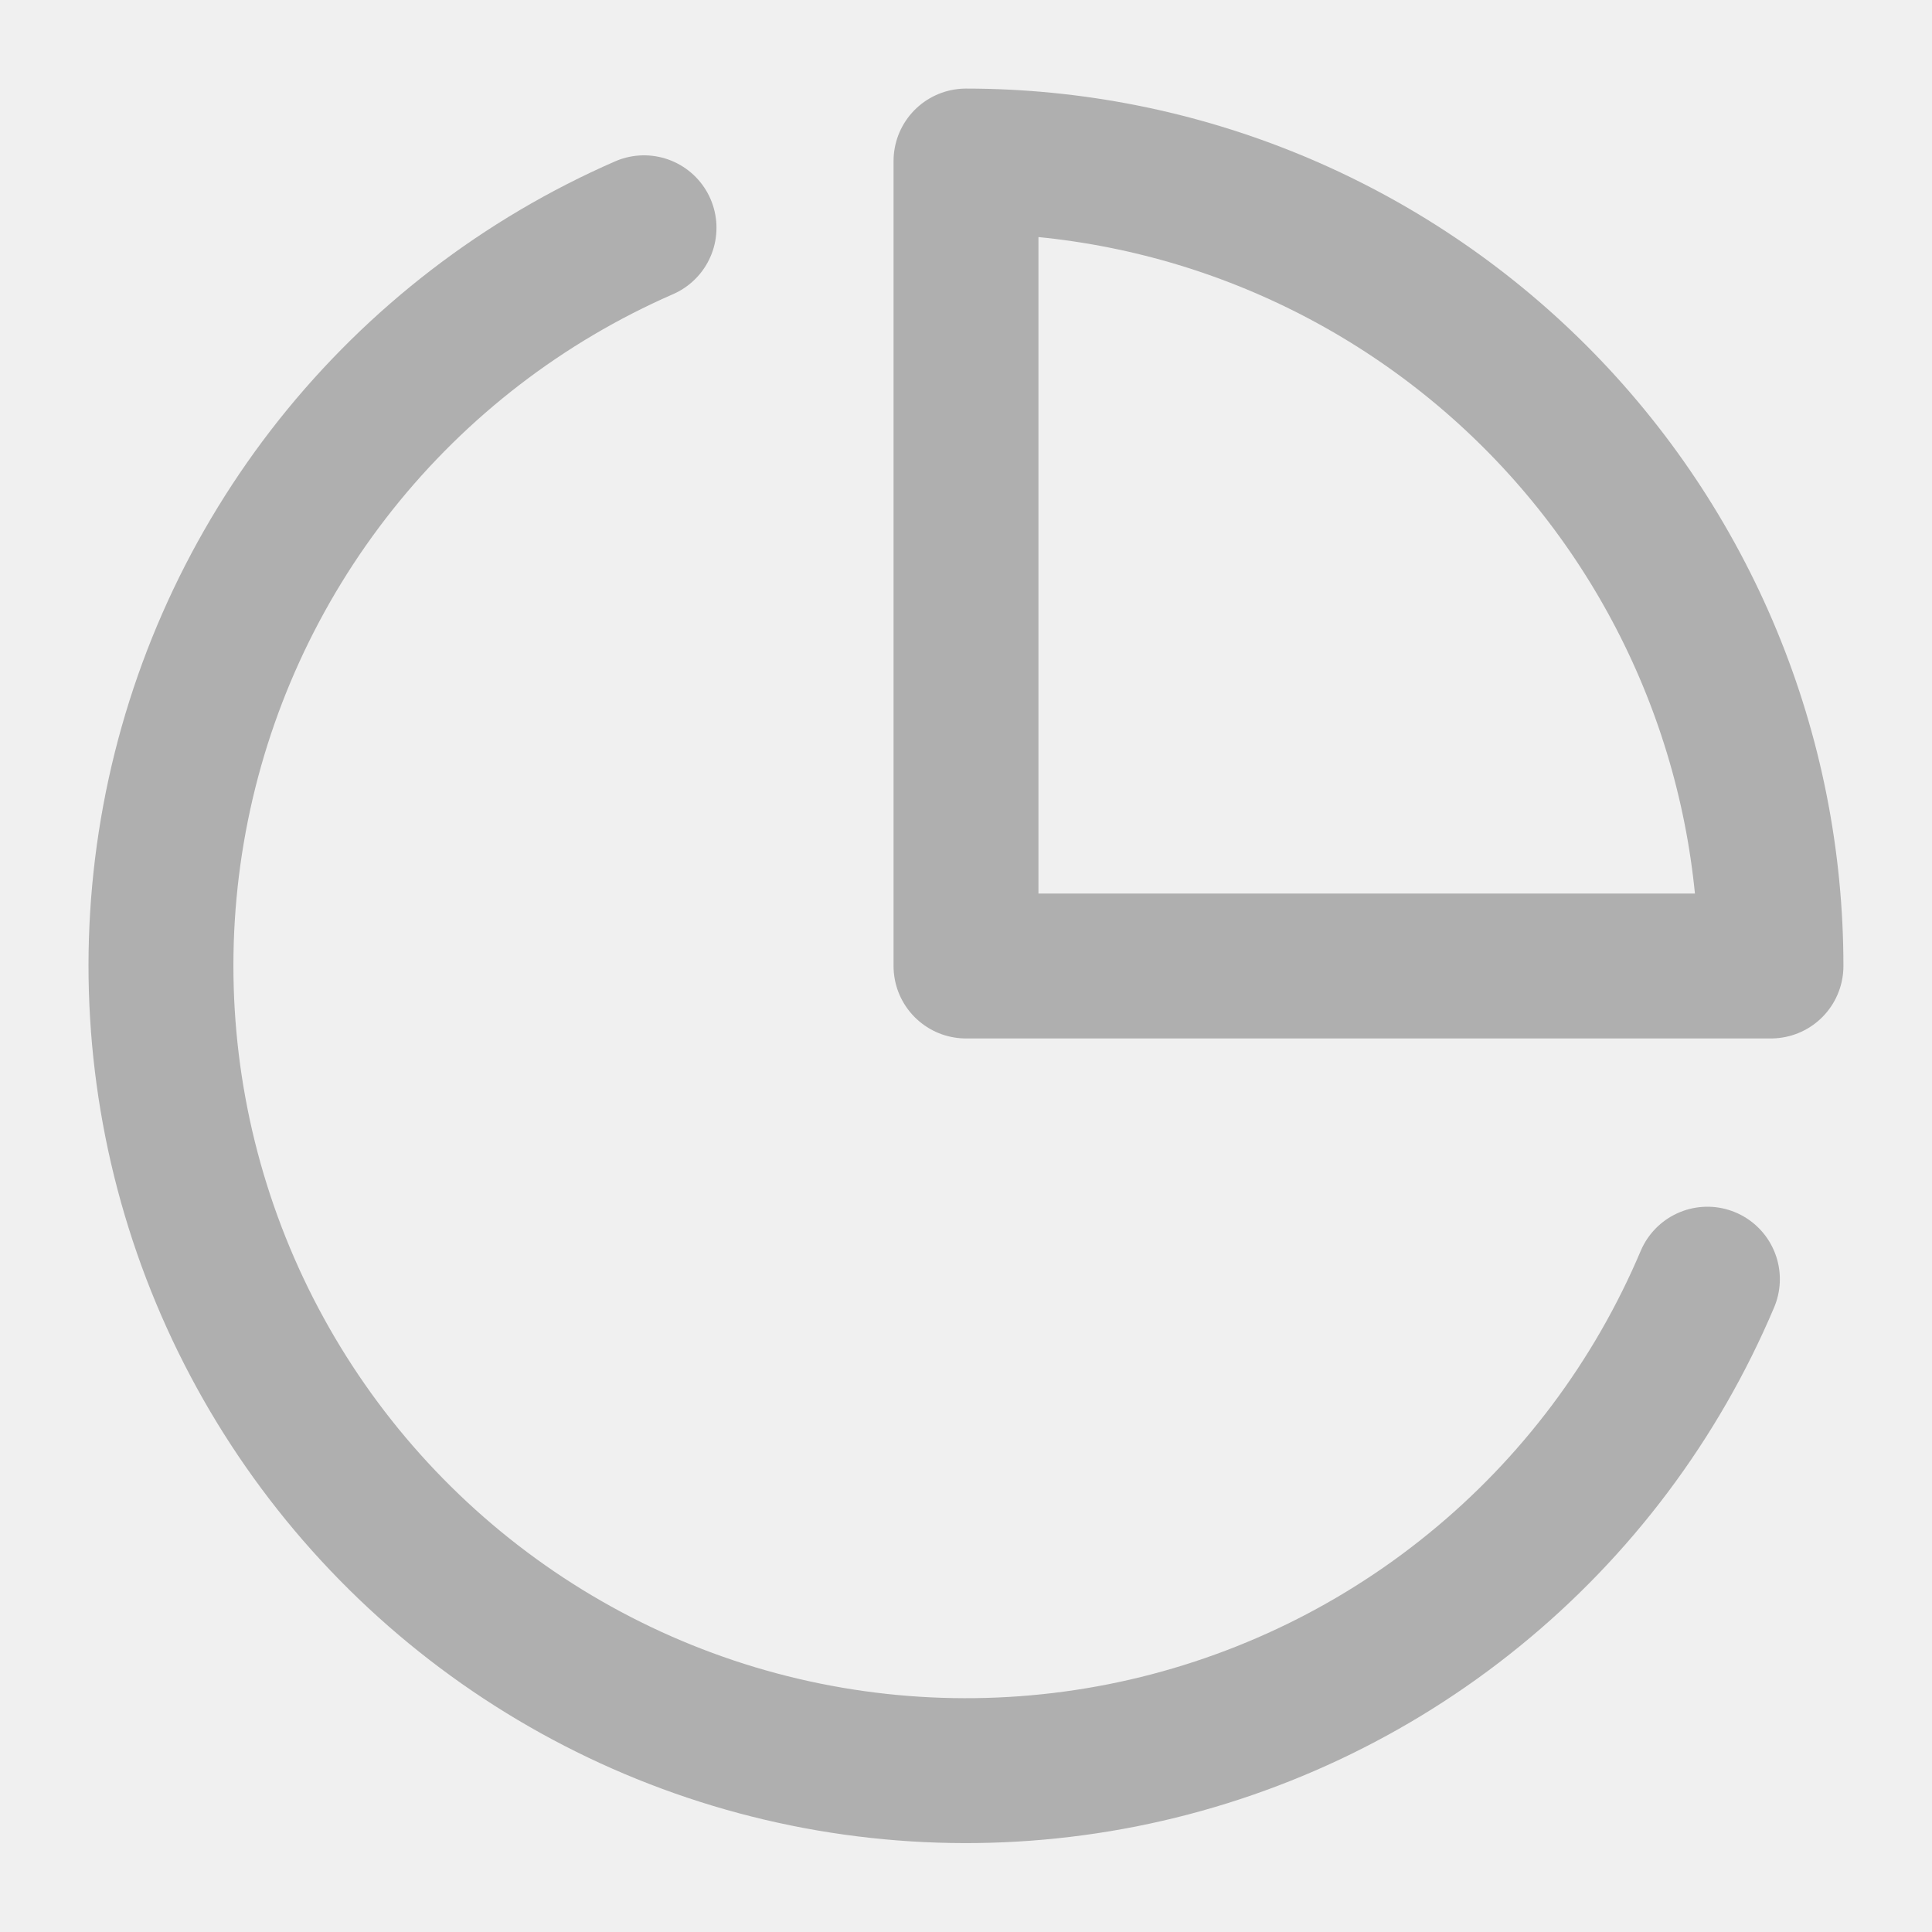
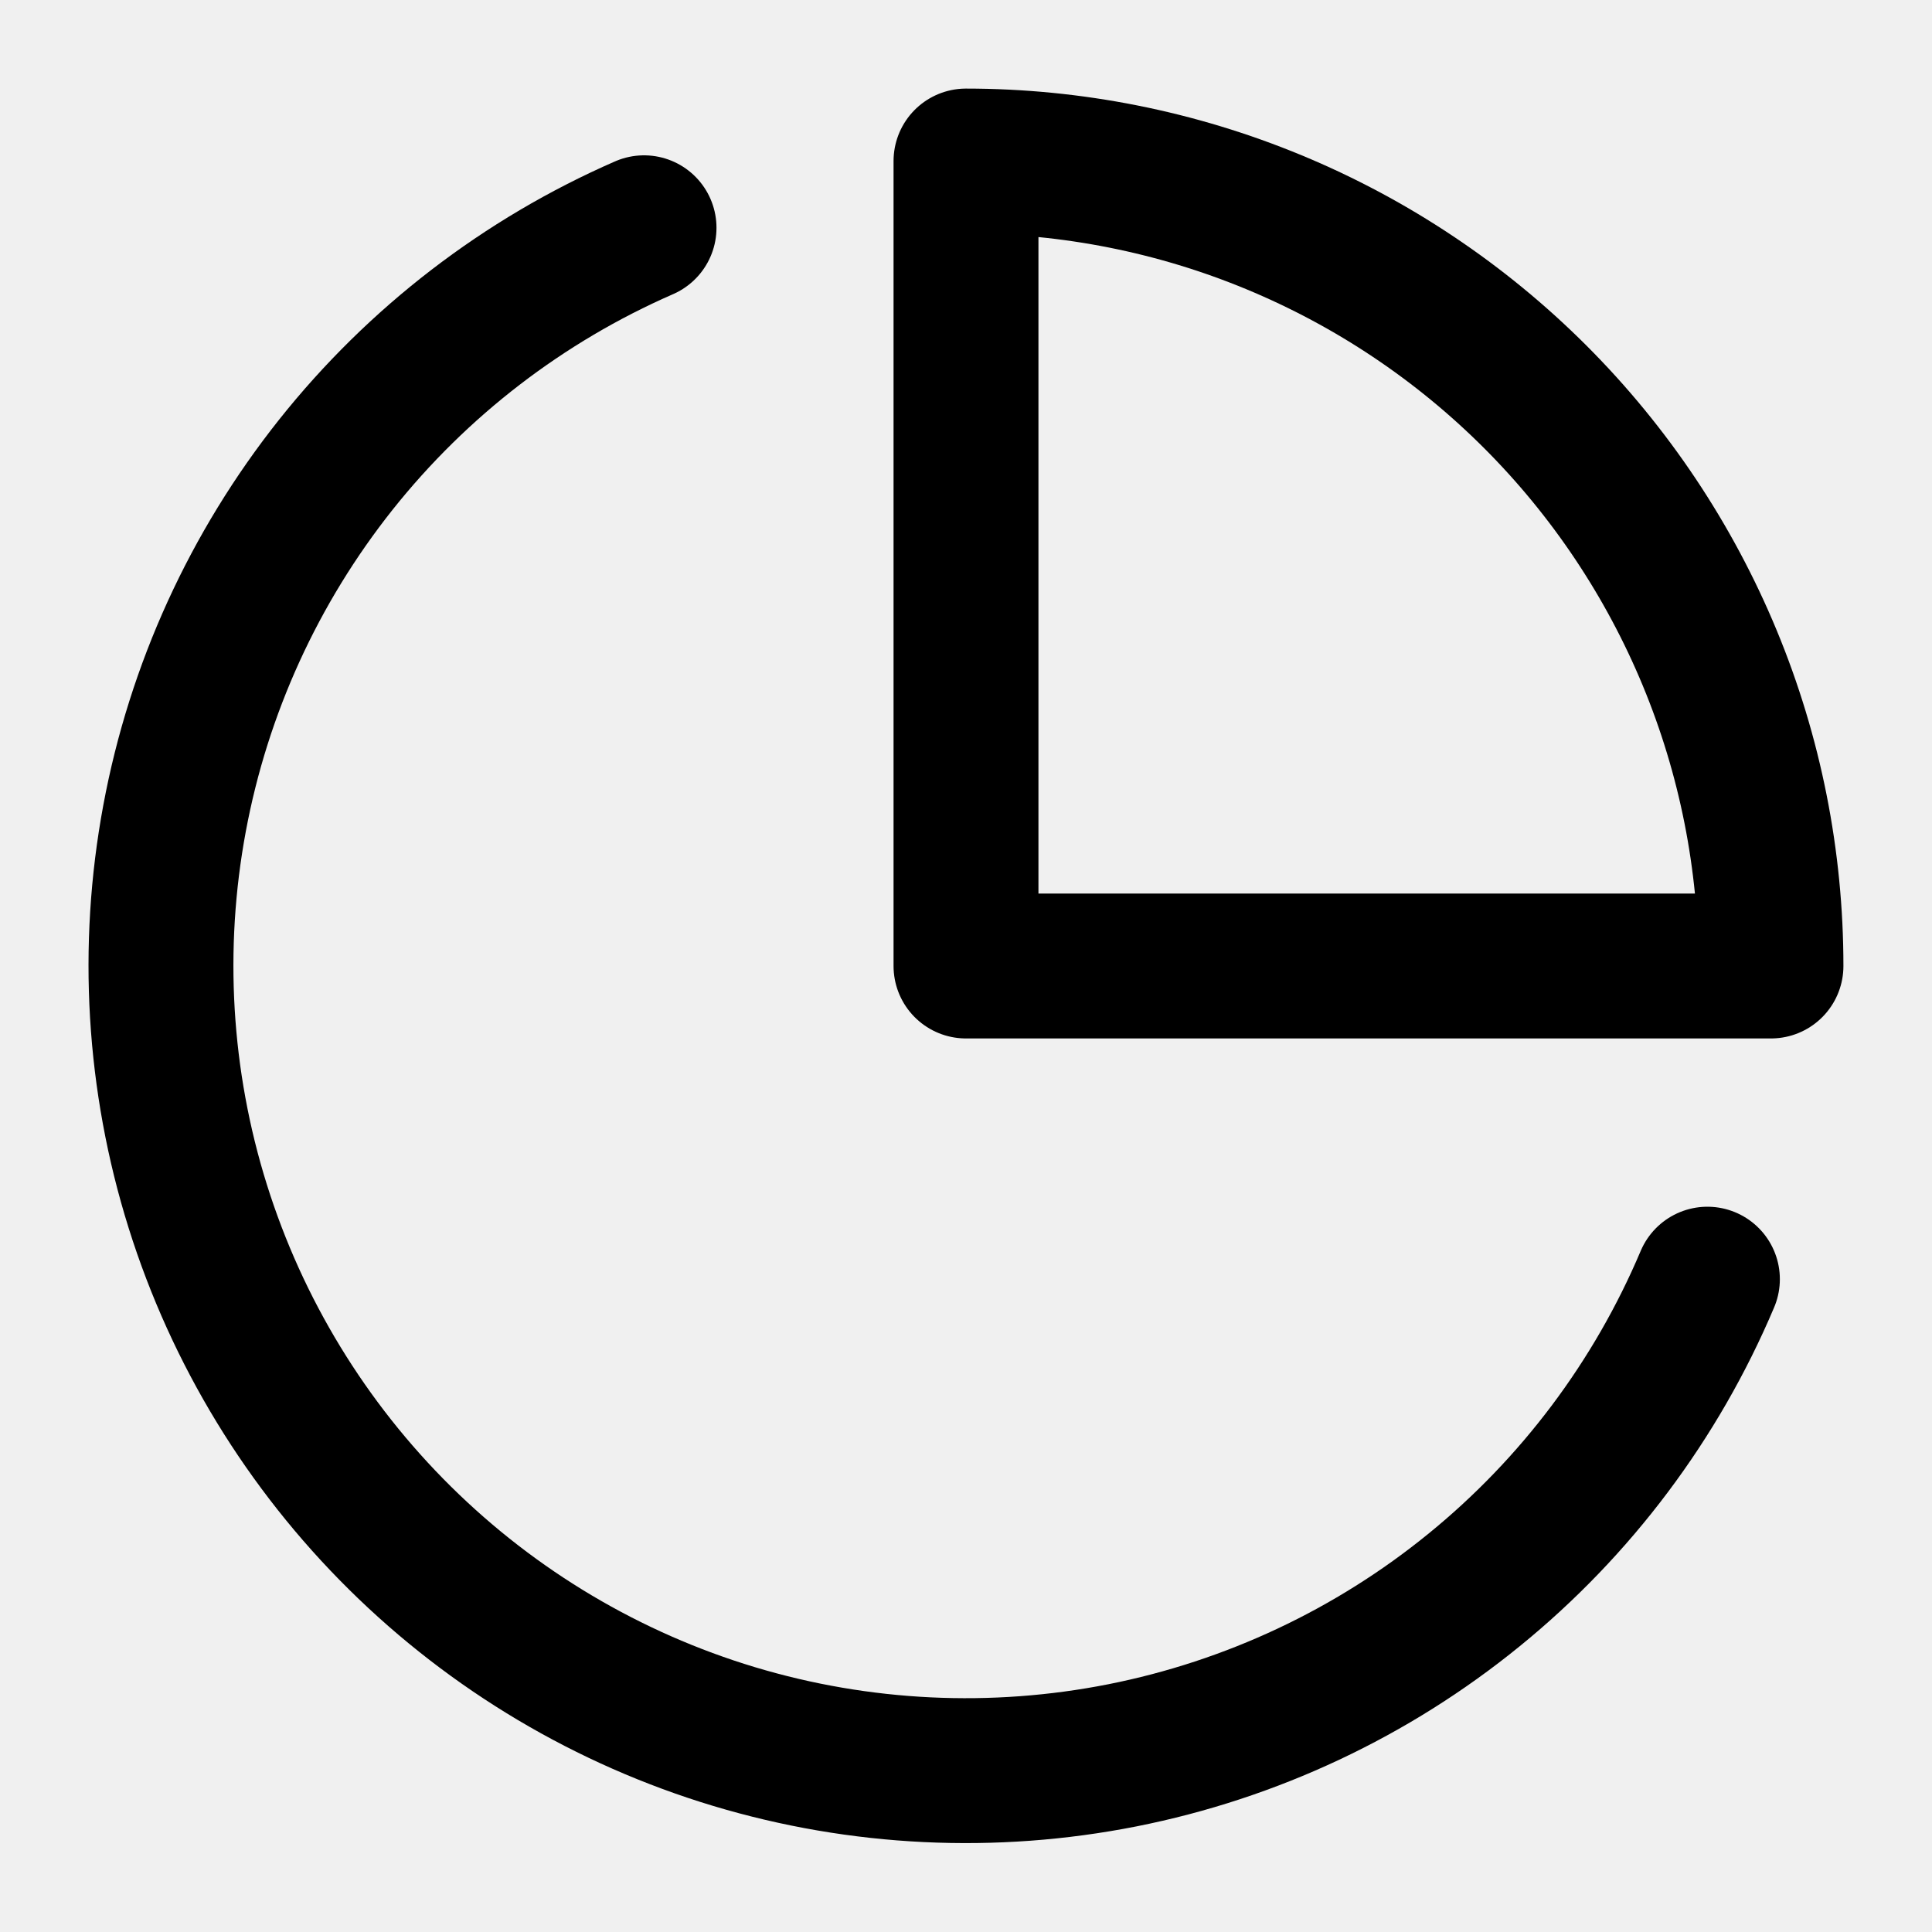
<svg xmlns="http://www.w3.org/2000/svg" width="20" height="20" viewBox="0 0 20 20" fill="none">
  <g clip-path="url(#clip0_374_409)">
-     <path d="M17.675 13.242C17.145 14.495 16.316 15.6 15.26 16.459C14.204 17.319 12.954 17.906 11.619 18.171C10.283 18.435 8.904 18.369 7.6 17.977C6.297 17.585 5.109 16.879 4.141 15.922C3.173 14.965 2.454 13.786 2.047 12.487C1.64 11.188 1.558 9.809 1.807 8.471C2.056 7.132 2.63 5.876 3.477 4.81C4.324 3.745 5.419 2.903 6.667 2.358" stroke="#AFAFAF" stroke-width="1.5" stroke-linecap="round" stroke-linejoin="round" />
-     <path d="M18.333 10C18.333 8.906 18.118 7.822 17.699 6.811C17.28 5.8 16.666 4.881 15.893 4.108C15.119 3.334 14.2 2.72 13.189 2.301C12.178 1.882 11.094 1.667 10 1.667V10H18.333Z" stroke="#AFAFAF" stroke-width="1.5" stroke-linecap="round" stroke-linejoin="round" />
+     <path d="M17.675 13.242C17.145 14.495 16.316 15.6 15.26 16.459C14.204 17.319 12.954 17.906 11.619 18.171C10.283 18.435 8.904 18.369 7.6 17.977C6.297 17.585 5.109 16.879 4.141 15.922C3.173 14.965 2.454 13.786 2.047 12.487C1.64 11.188 1.558 9.809 1.807 8.471C2.056 7.132 2.63 5.876 3.477 4.81C4.324 3.745 5.419 2.903 6.667 2.358" stroke="currentColor" stroke-width="1.5" stroke-linecap="round" stroke-linejoin="round" />
+     <path d="M18.333 10C18.333 8.906 18.118 7.822 17.699 6.811C17.28 5.8 16.666 4.881 15.893 4.108C15.119 3.334 14.2 2.72 13.189 2.301C12.178 1.882 11.094 1.667 10 1.667V10H18.333Z" stroke="currentColor" stroke-width="1.5" stroke-linecap="round" stroke-linejoin="round" />
  </g>
  <defs>
    <clipPath id="clip0_374_409">
      <rect width="20" height="20" fill="white" />
    </clipPath>
  </defs>
</svg>
